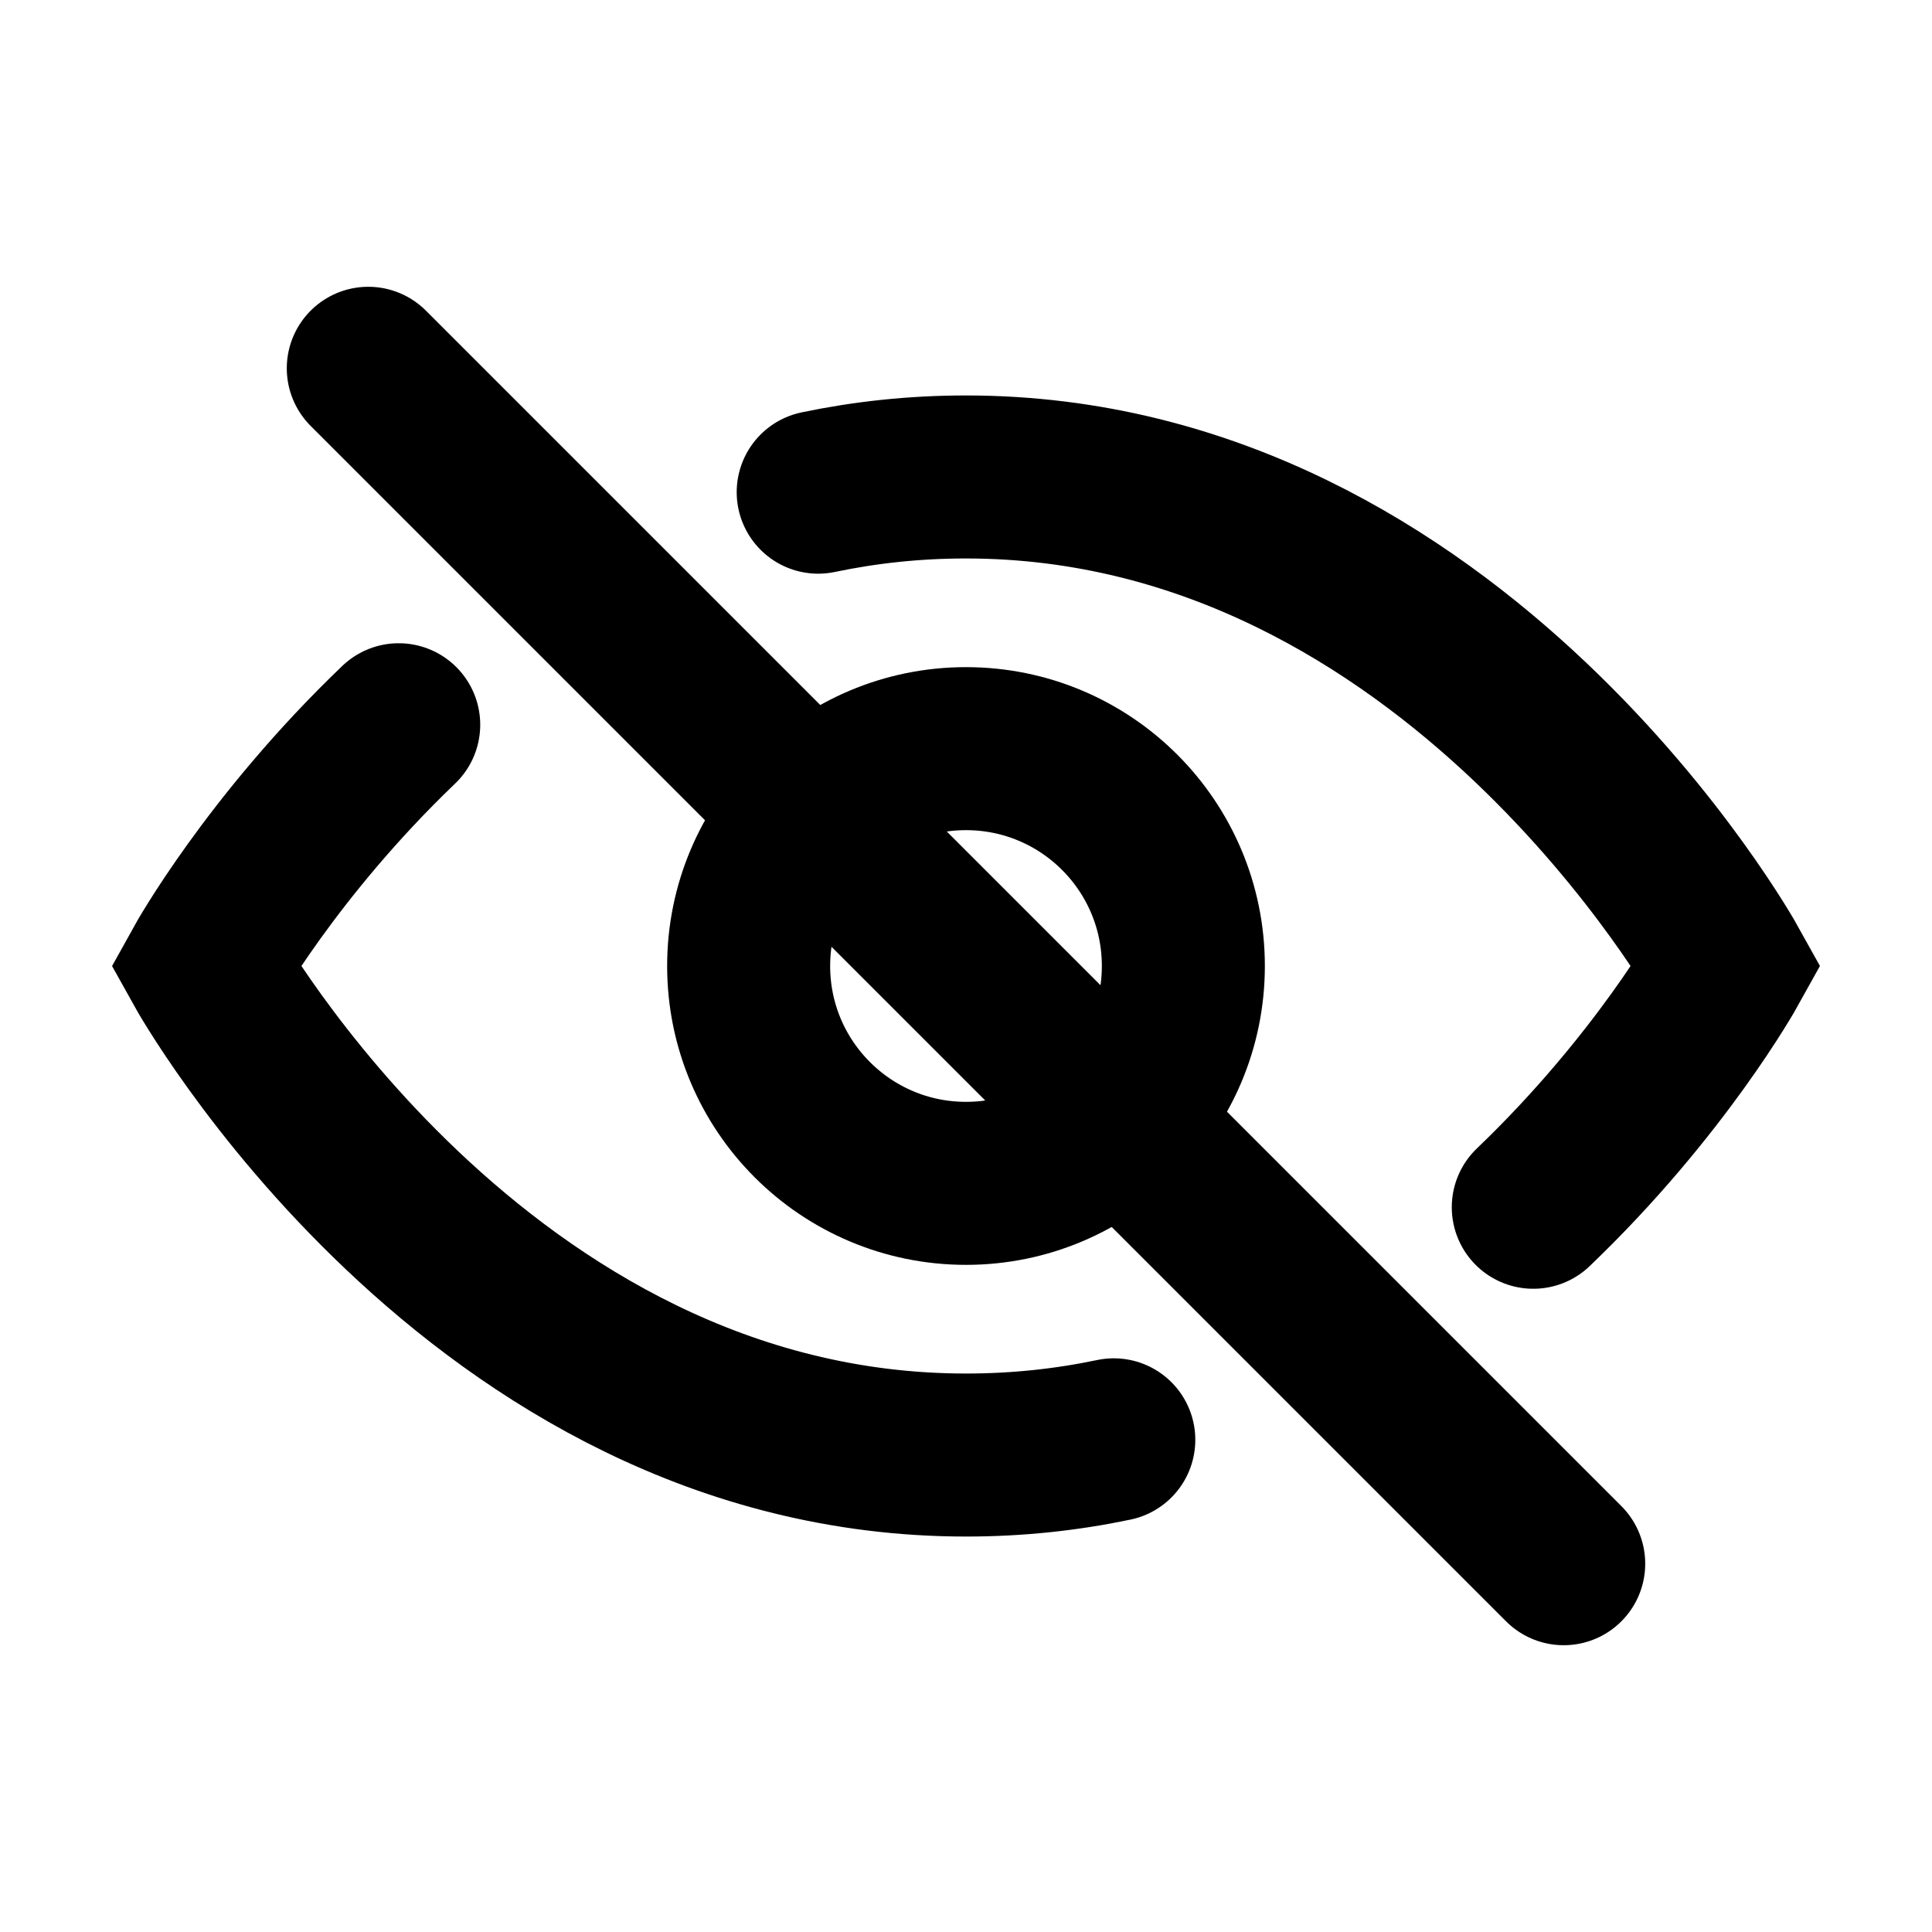
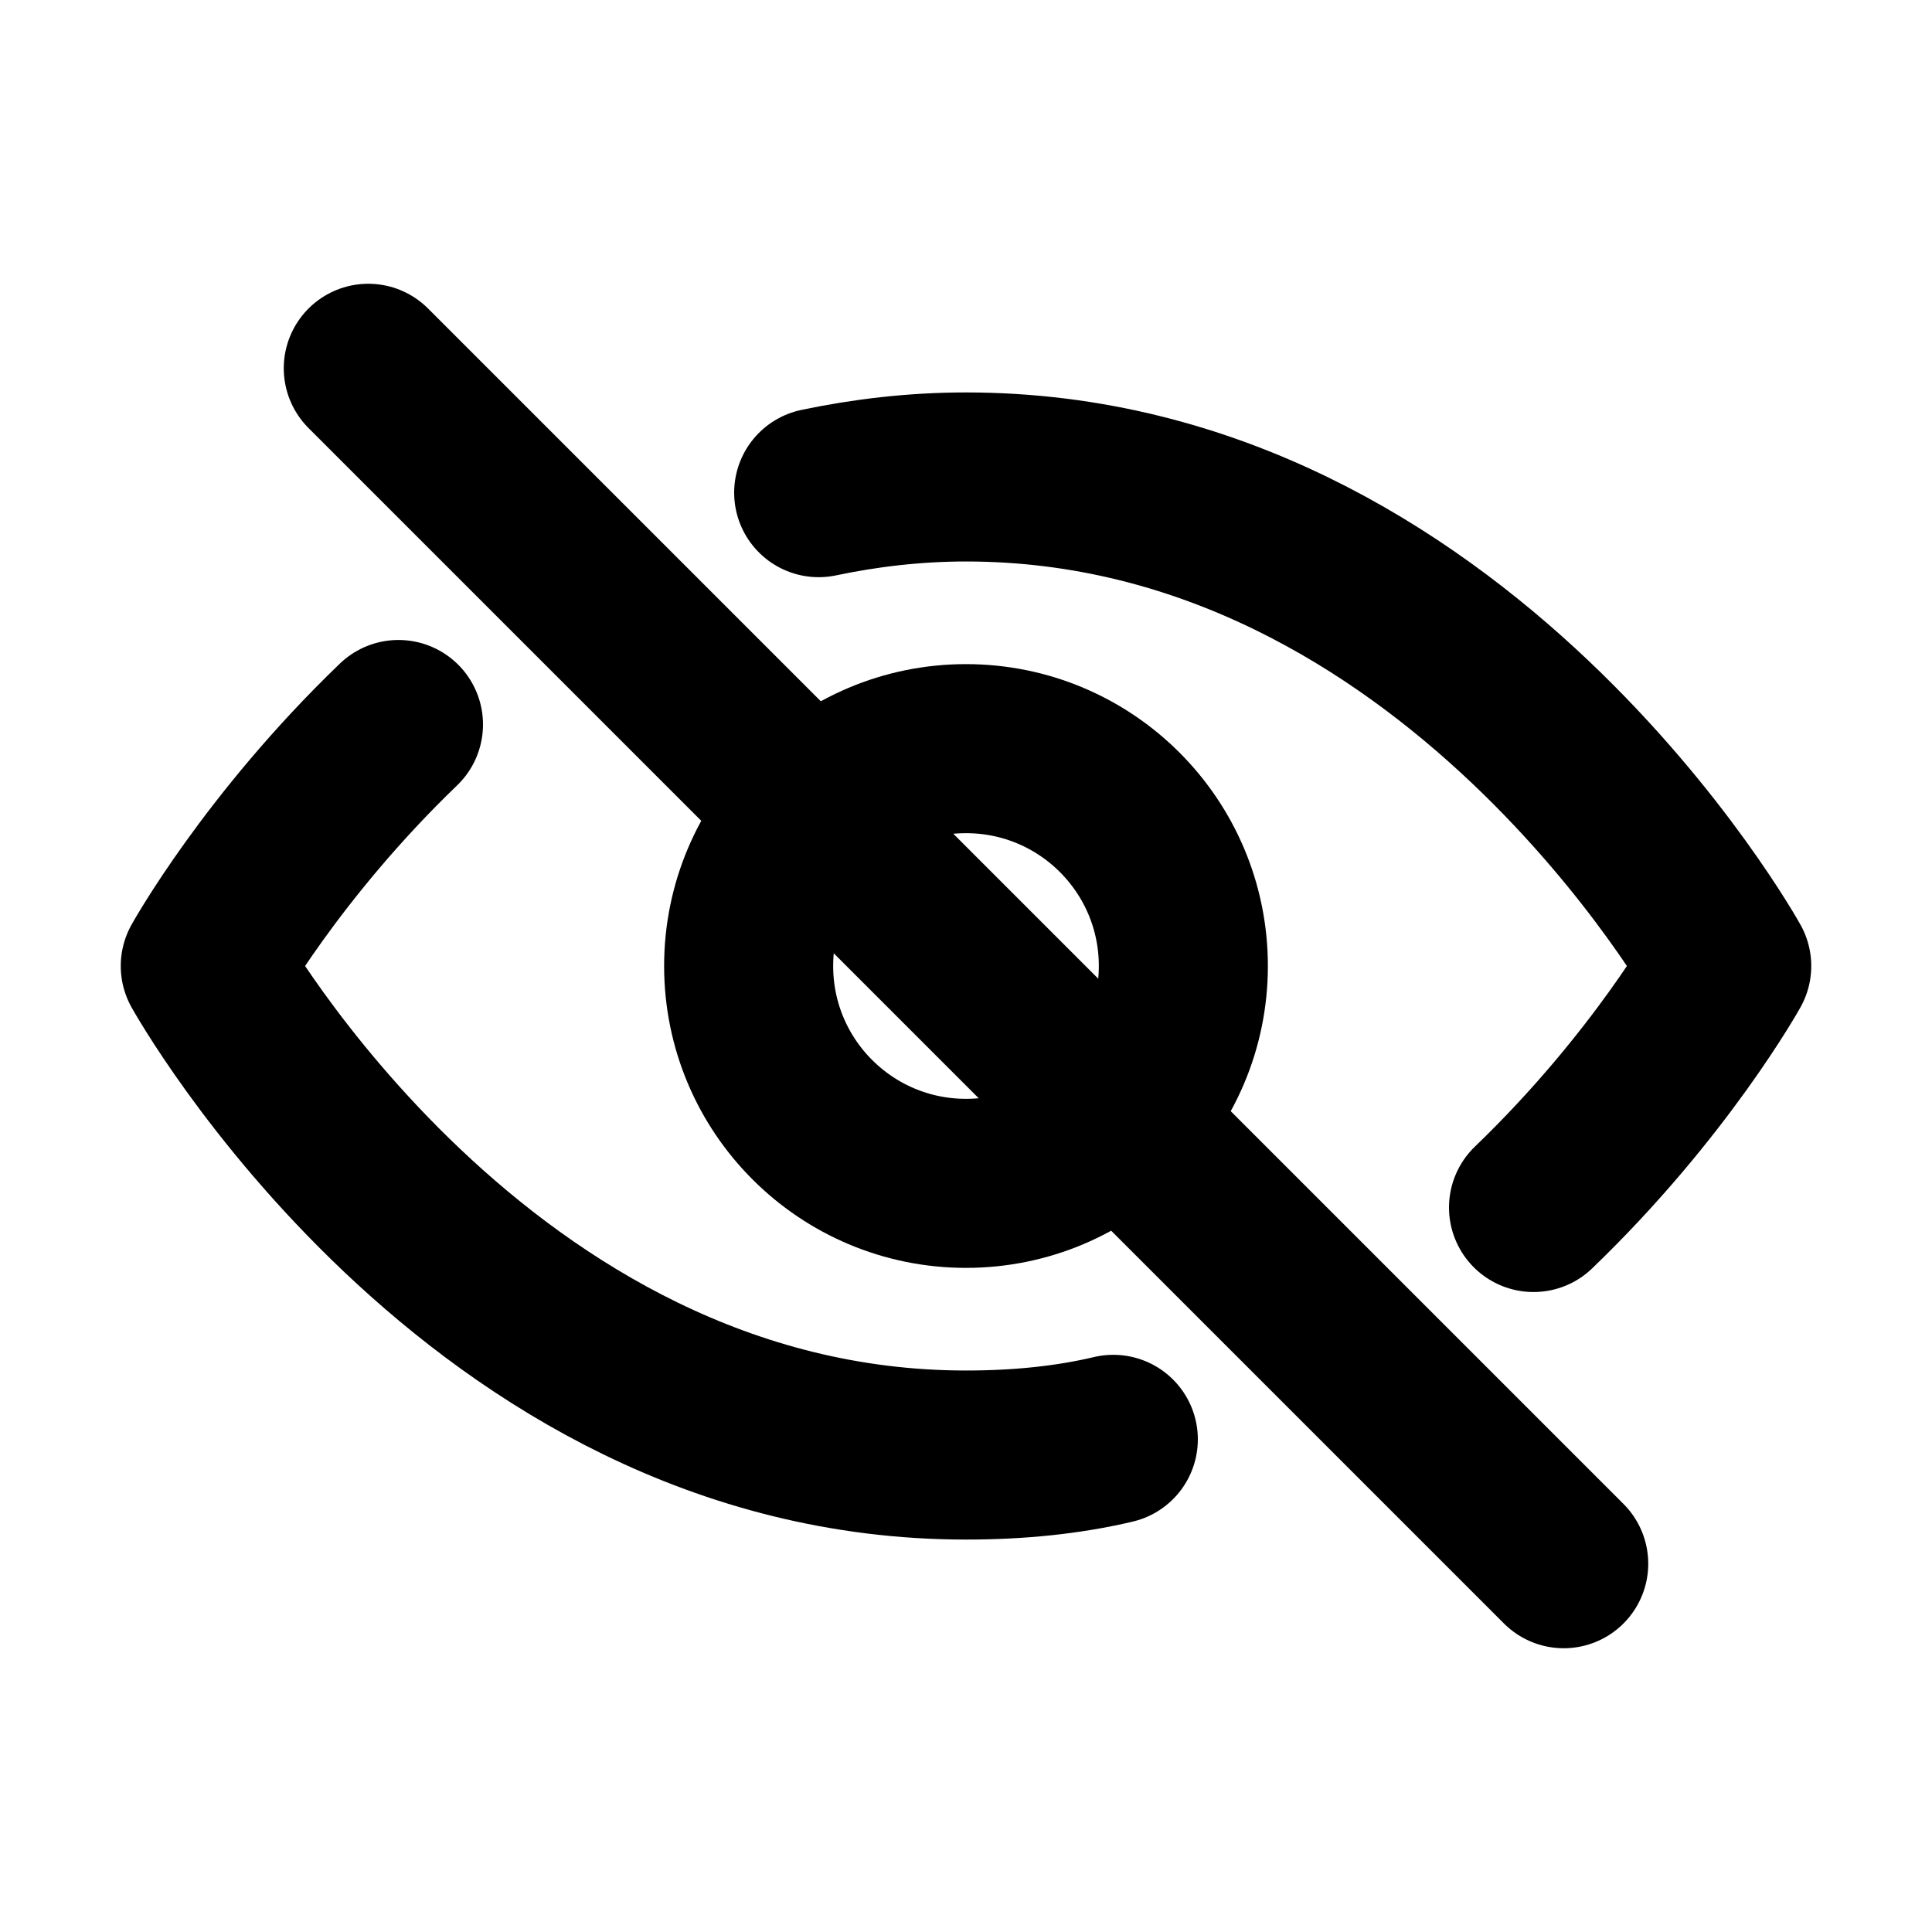
<svg xmlns="http://www.w3.org/2000/svg" viewBox="0 0 16 16">
-   <g transform="matrix(.9 0 0 .9 .8 .8)">
-     <g fill="none" stroke="black" stroke-width="1.5" stroke-linecap="round">
-       <path d="M6.64 3.64C7.07 3.55 7.52 3.5 8 3.5C12.5 3.5 15 8 15 8C15 8 14.39 9.1 13.22 10.22" />
-       <path d="M9.36 12.36C8.93 12.45 8.48 12.5 8 12.5C3.5 12.5 1 8 1 8C1 8 1.61 6.9 2.78 5.78" />
-       <circle cx="8" cy="8" r="2" />
-       <path d="M2.5 2.5l11 11" />
-     </g>
+   <g fill="none" stroke="black" stroke-width="1.4" stroke-linecap="round" stroke-linejoin="round">
+     <path d="M6.78 4.08C7.16 4 7.57 3.95 8 3.95c4.05 0 6.3 4.05 6.3 4.05s-.55.99-1.6 2M9.22 11.92c-.38.09-.79.13-1.22.13C3.95 12.05 1.7 8 1.7 8s.55-.99 1.6-2" />
+     <circle cx="8" cy="8" r="1.8" />
+     <path d="m3.05 3.05 9.9 9.9" />
  </g>
</svg>
